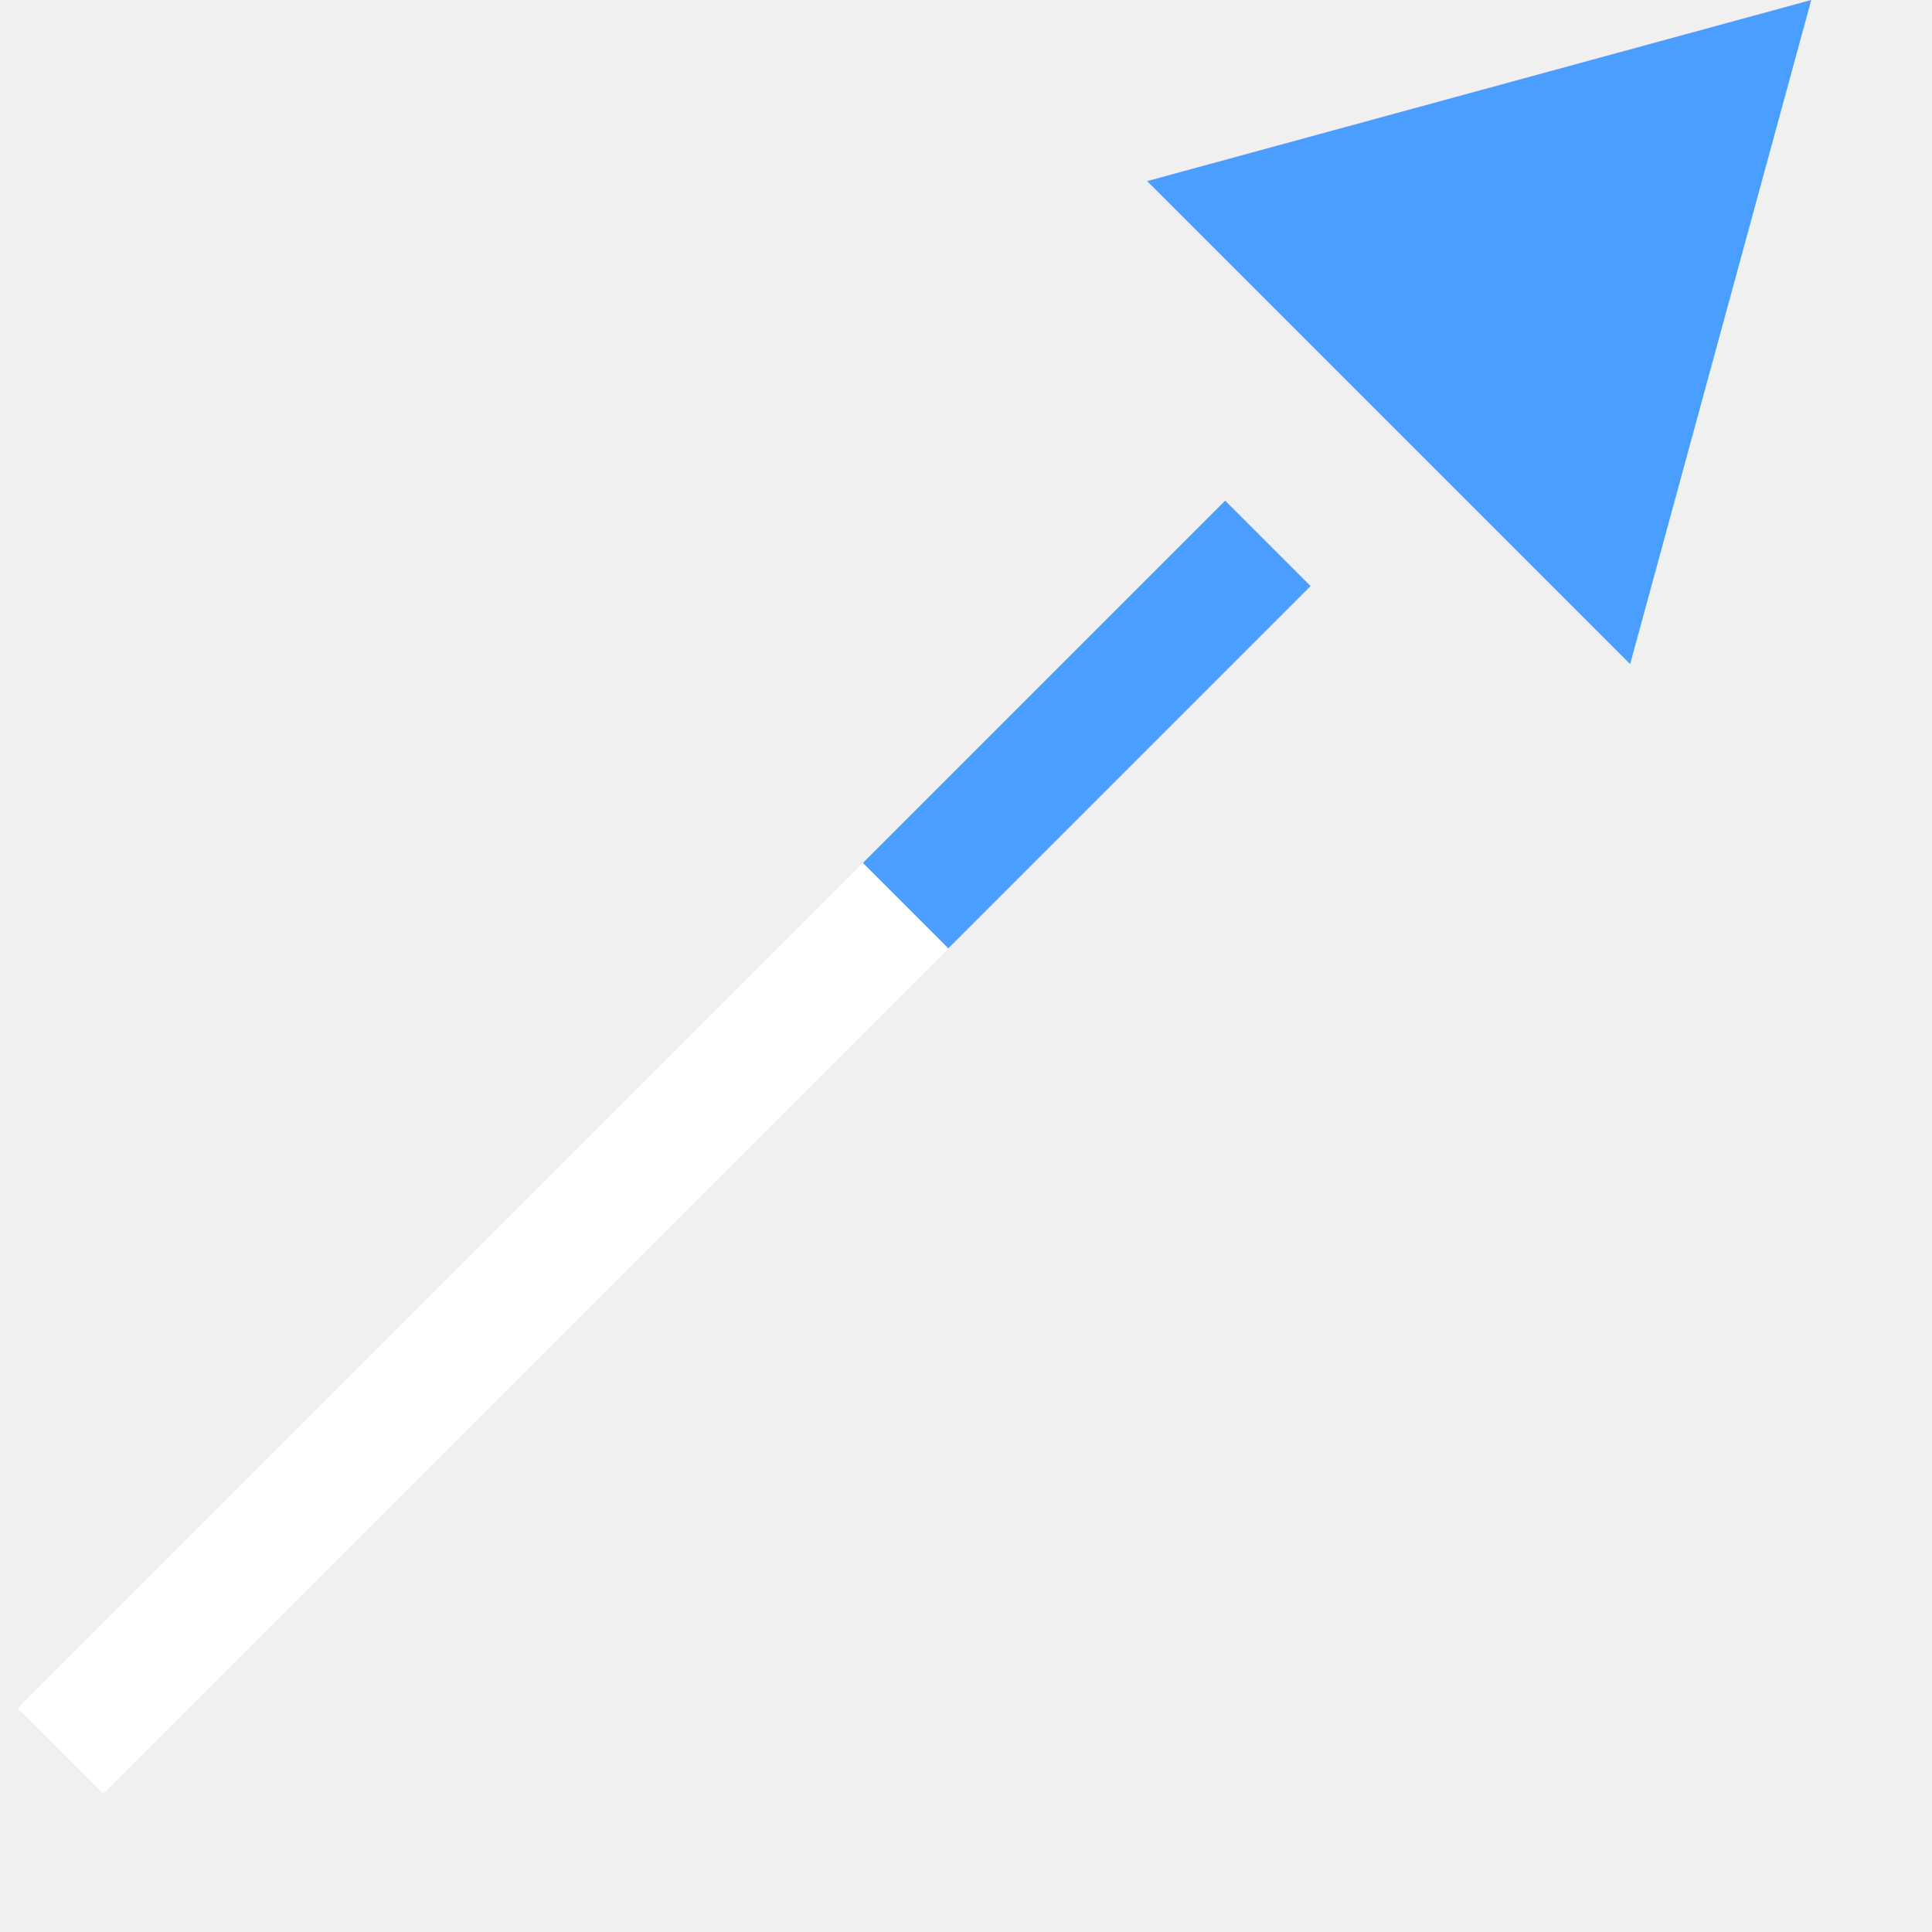
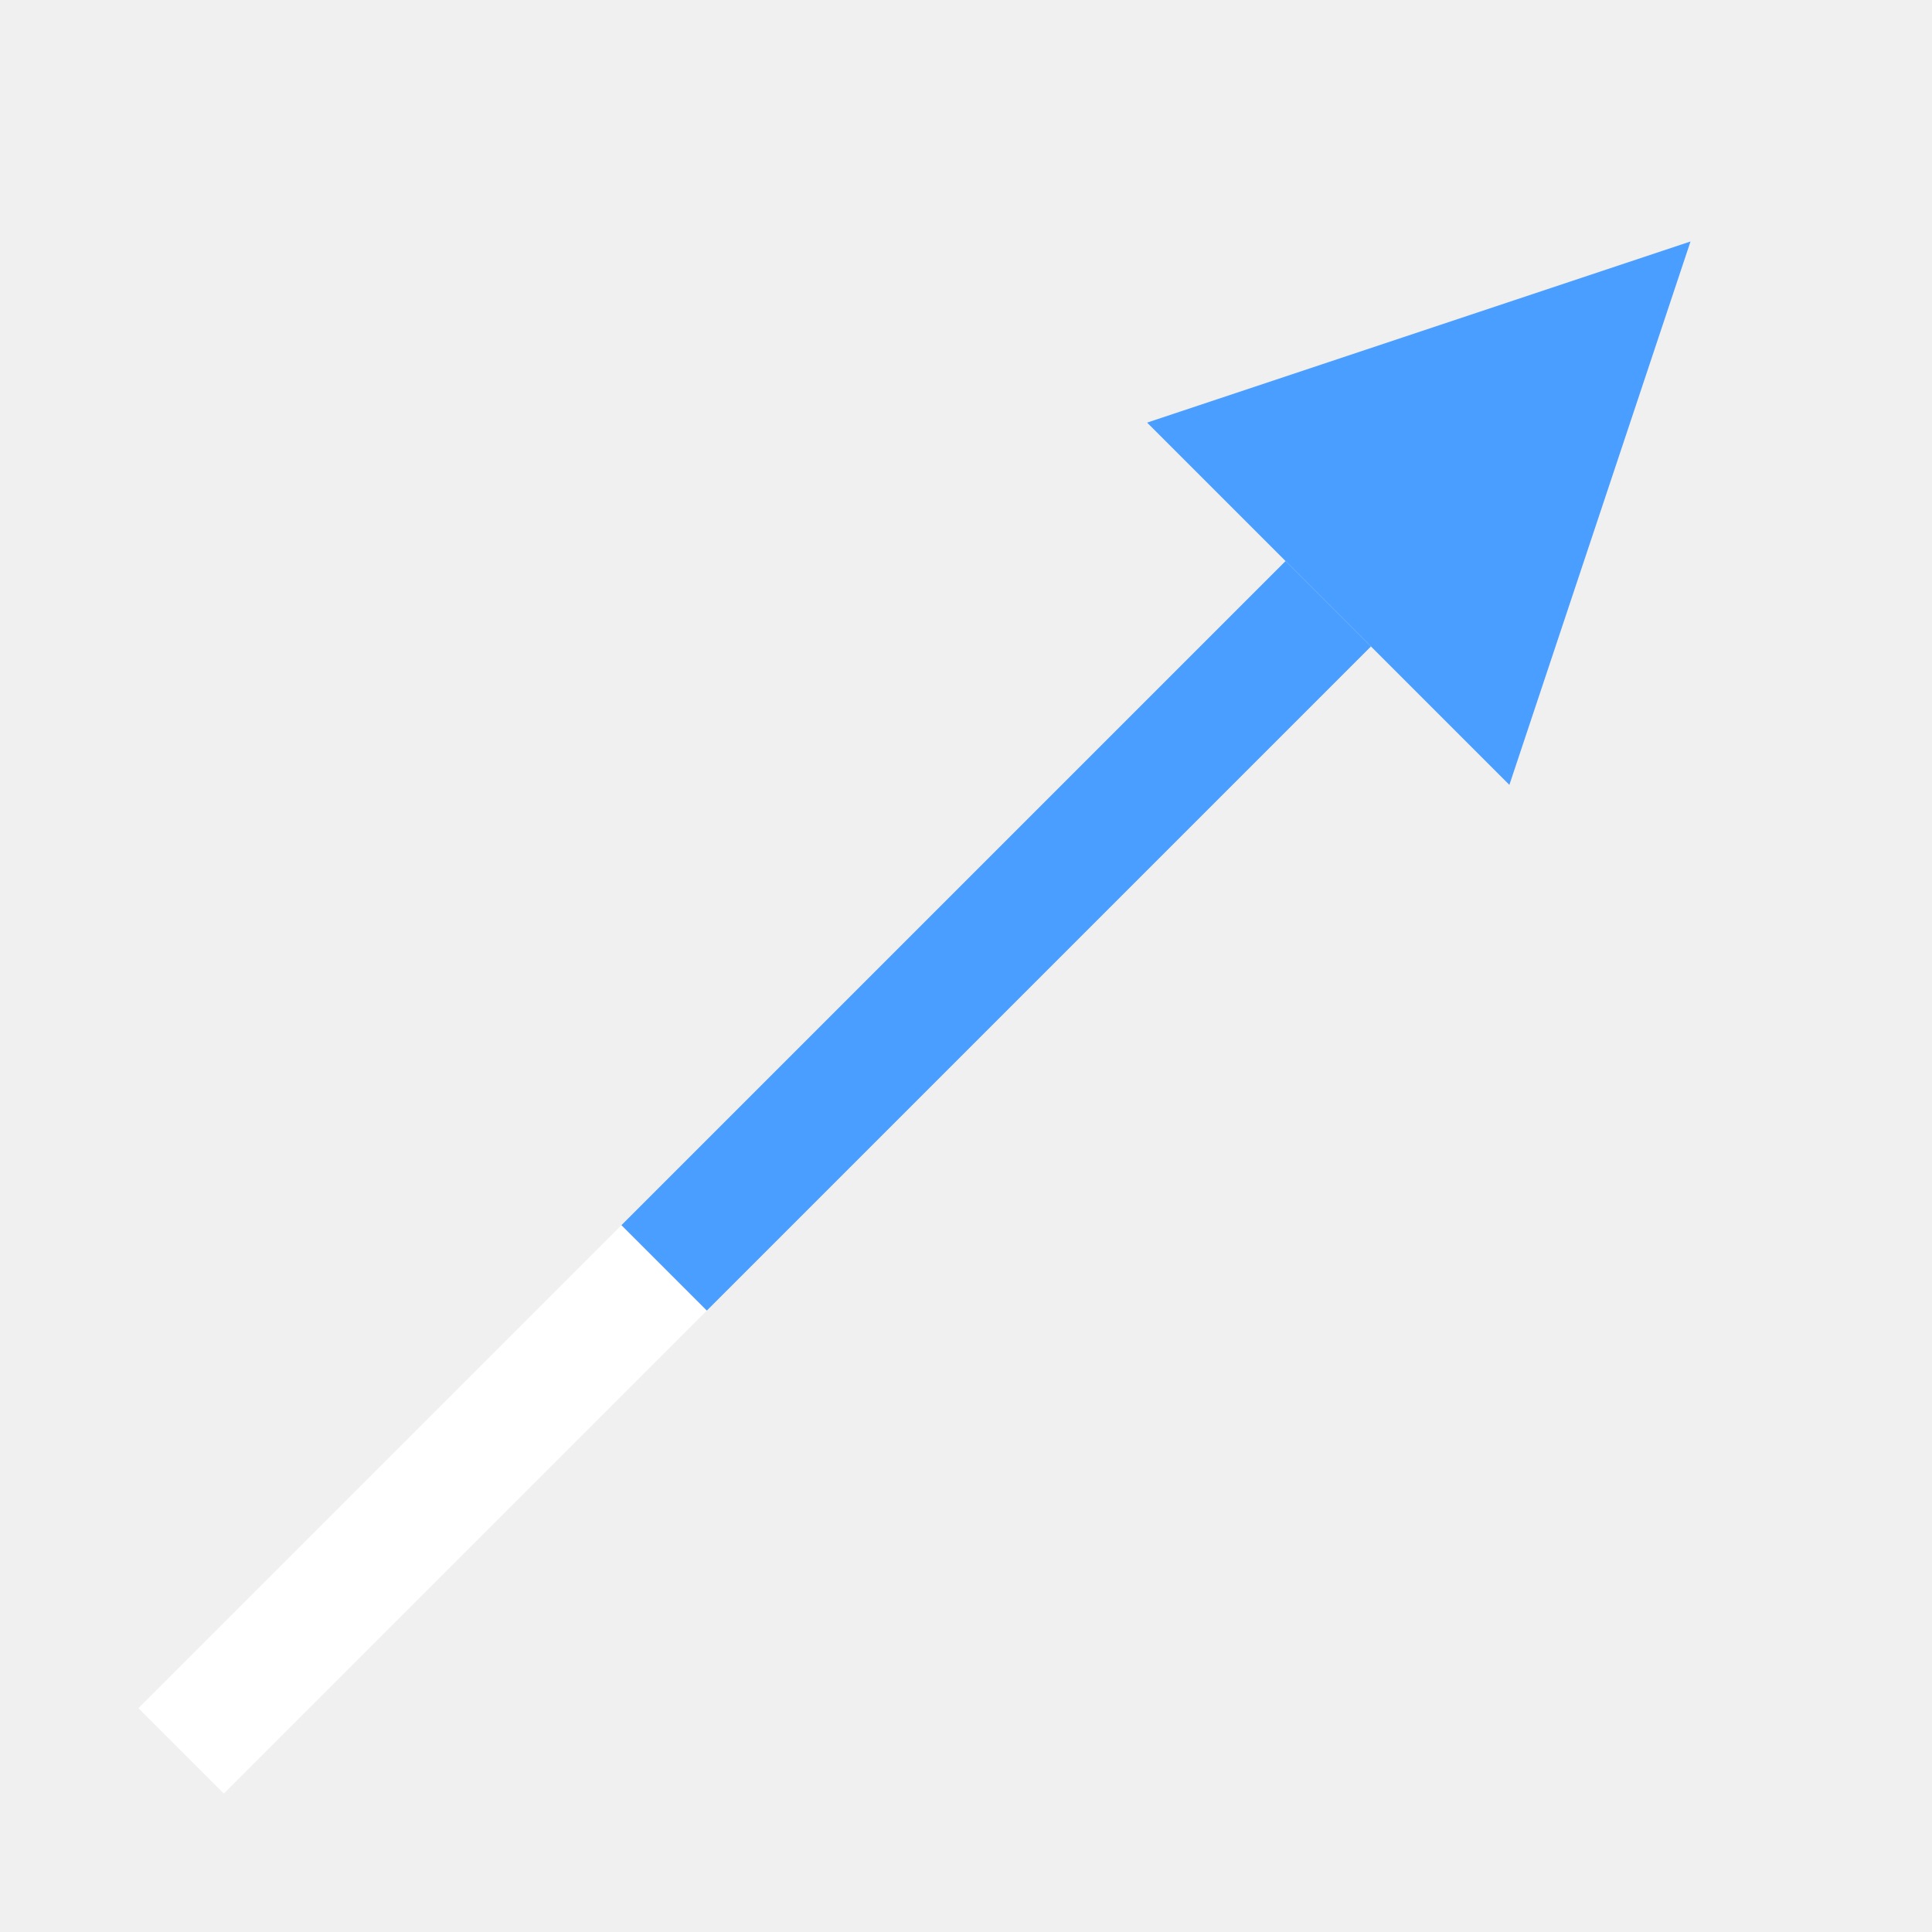
<svg xmlns="http://www.w3.org/2000/svg" width="16" height="16" viewBox="0 0 16 16" stroke-width="1" stroke-linecap="butt" stroke-linejoin="miter">
-   <path d="M0.5 14.5L7.5 7.5" fill="none" stroke="#ffffff" />
-   <path d="M7.5 7.5L10.5 4.5" fill="none" stroke="#4a9eff" />
-   <path d="M15 0L9.5 1.5L13.5 5.5Z" fill="#4a9eff" />
+   <path d="M1.5 14.5L5.5 10.5" fill="none" stroke="#ffffff" />
+   <path d="M5.5 10.5L11 5" fill="none" stroke="#4a9eff" />
+   <path d="M14 2L9.5 3.5L12.5 6.5Z" fill="#4a9eff" />
</svg>
